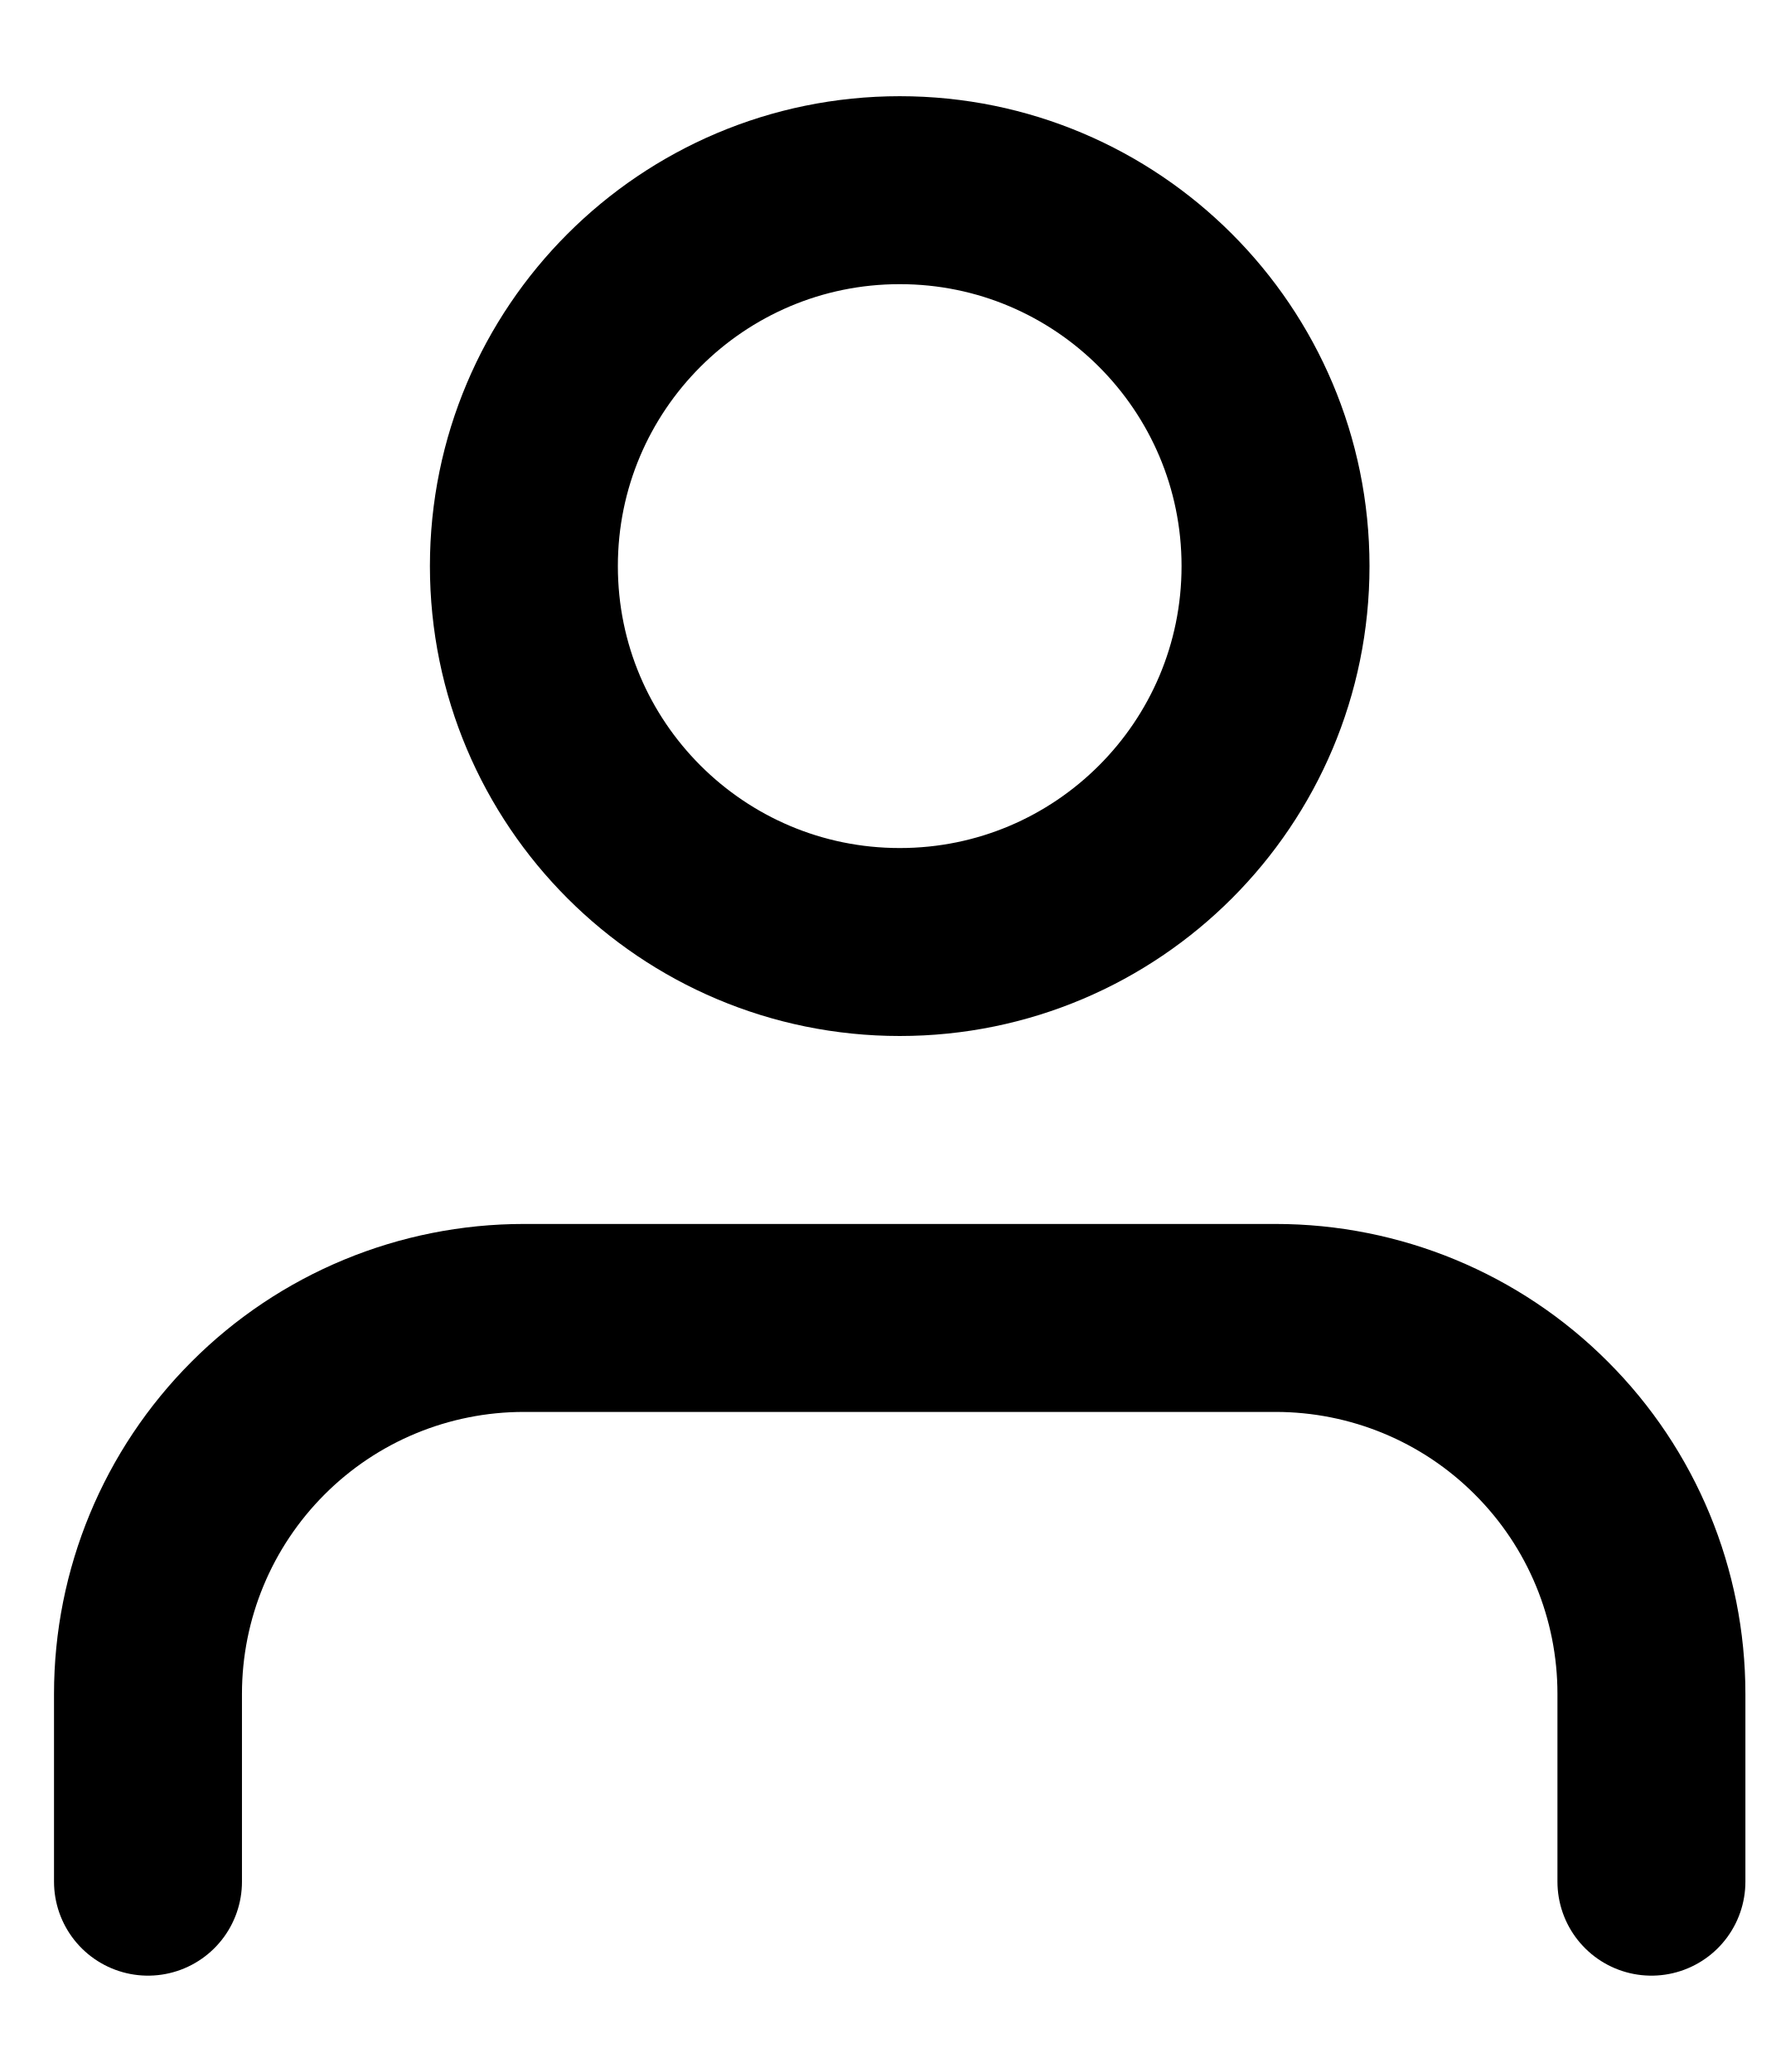
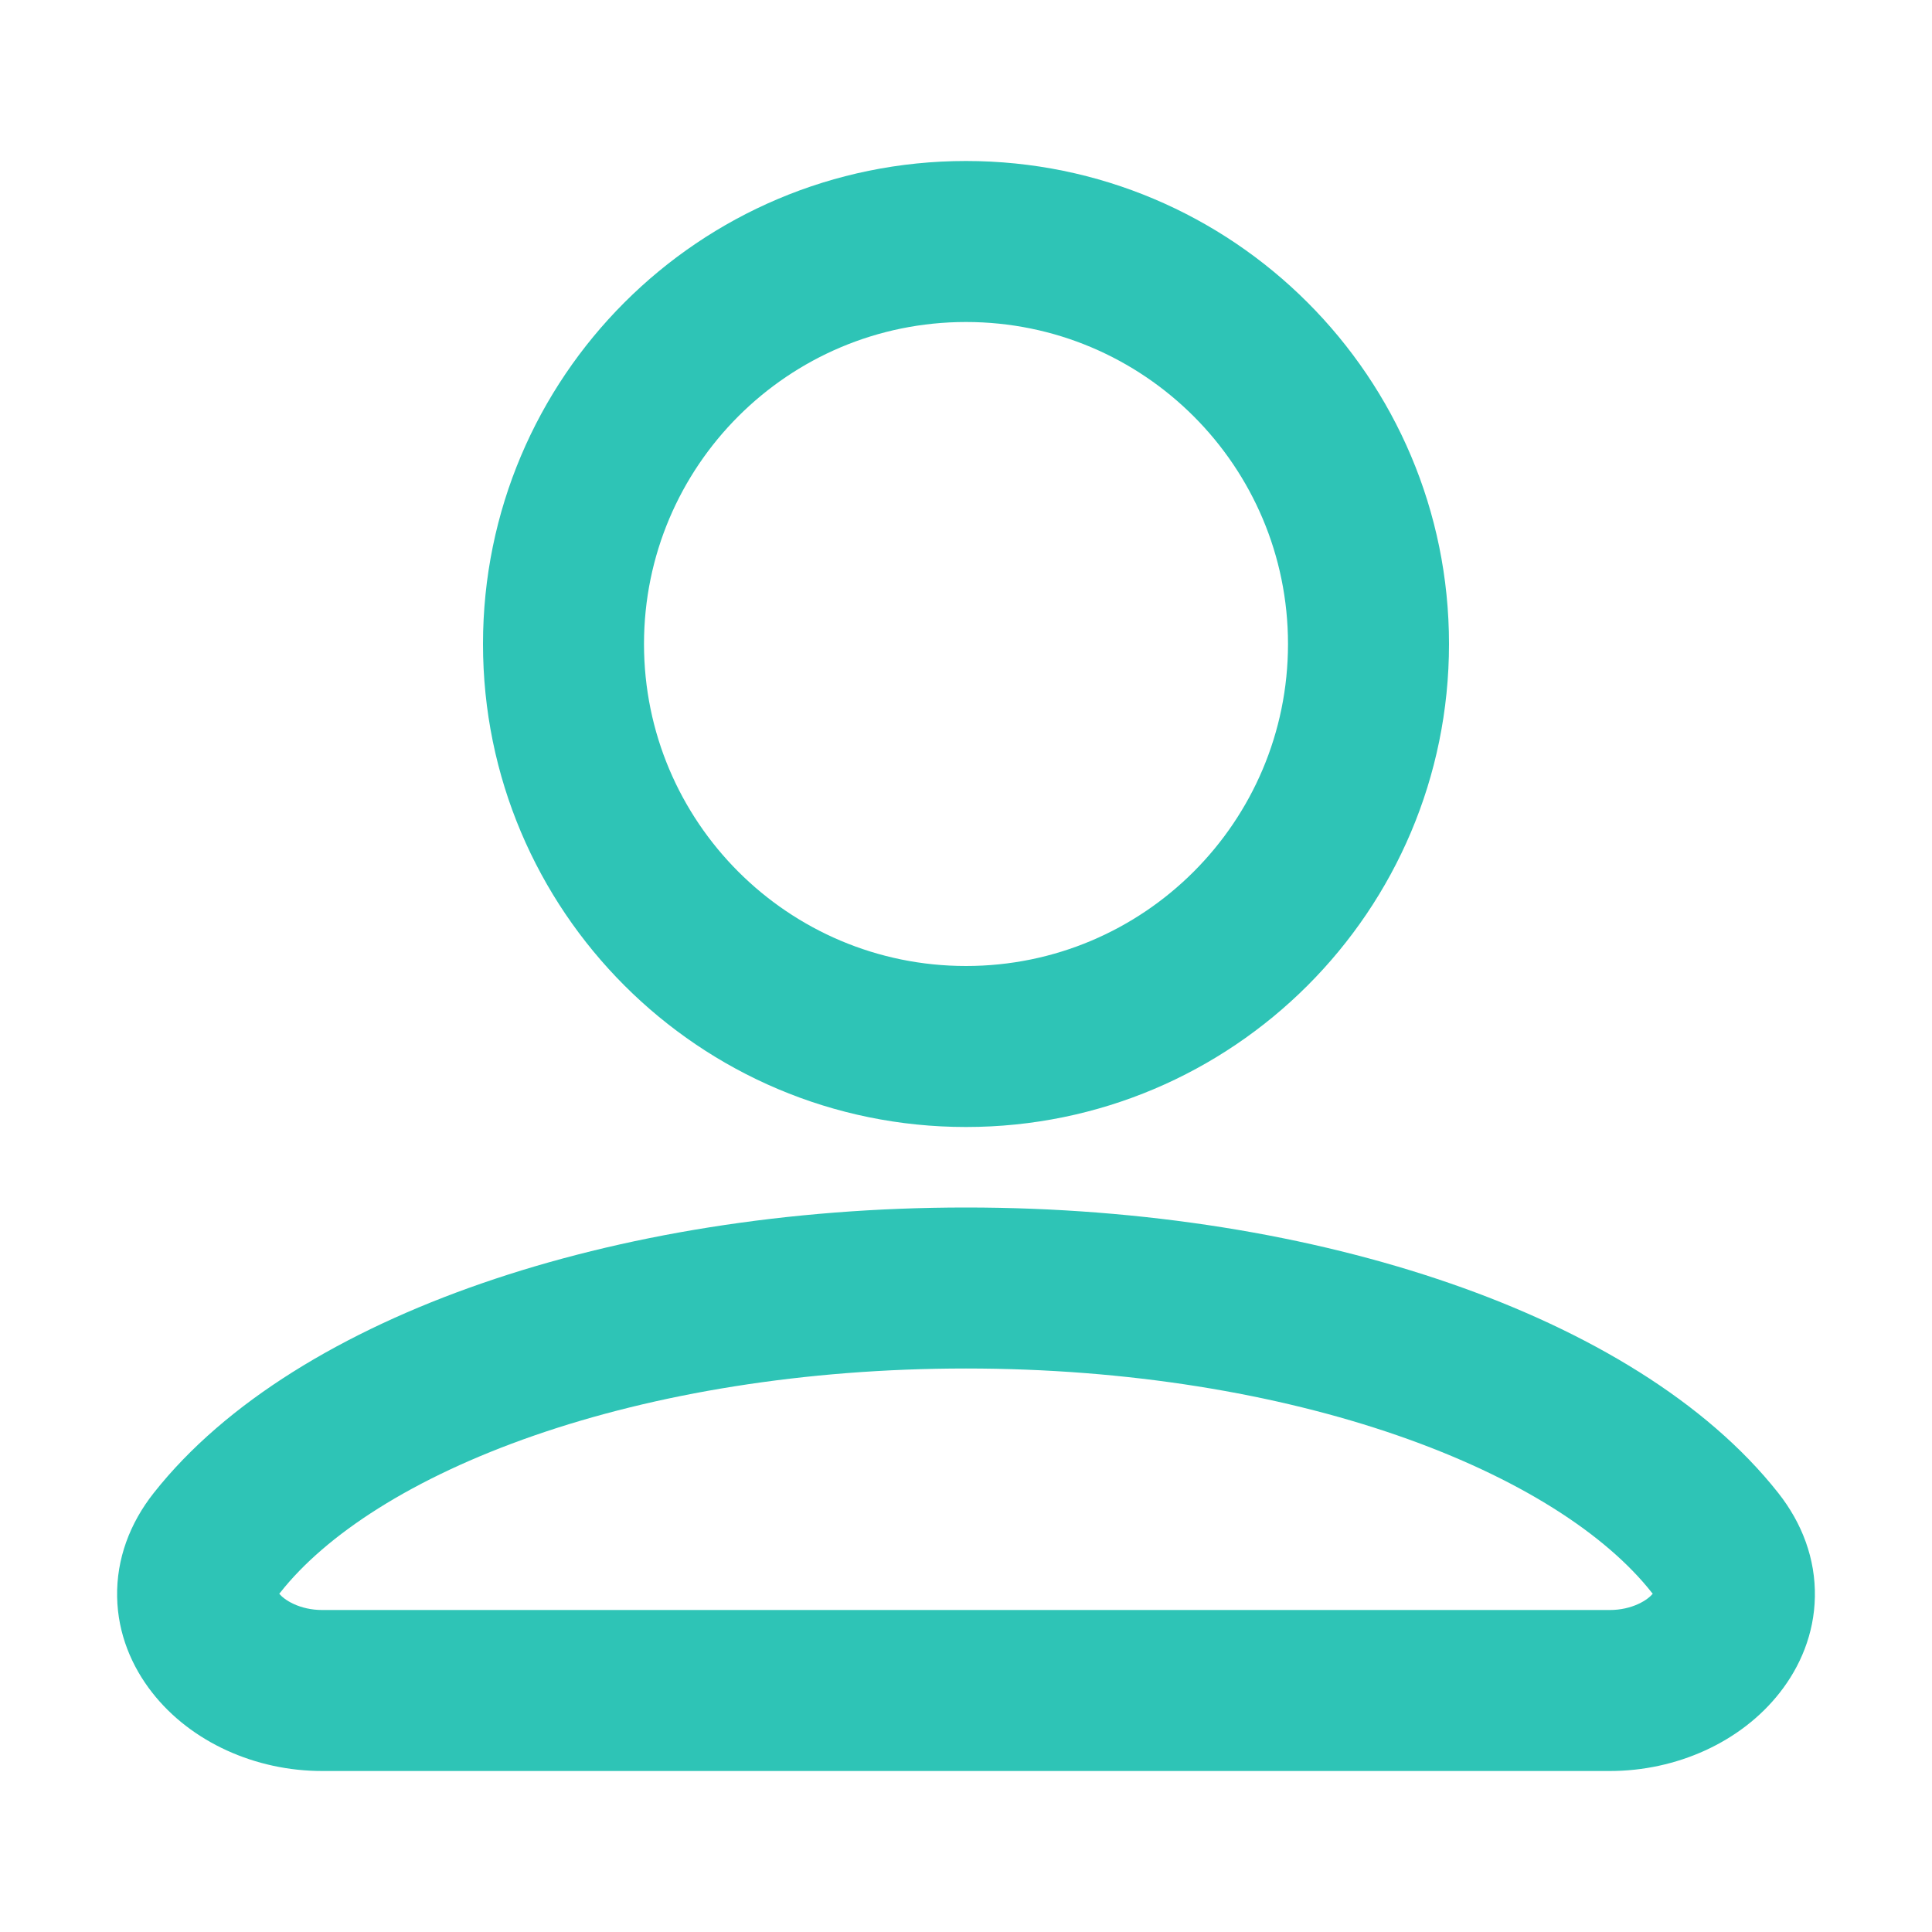
- <svg xmlns="http://www.w3.org/2000/svg" width="12" height="14" viewBox="0 0 12 14" fill="none">
-   <path d="M11.159 12.714V11.445C11.159 10.771 10.892 10.125 10.415 9.649C9.939 9.172 9.293 8.905 8.619 8.905H3.54C2.866 8.905 2.22 9.172 1.744 9.649C1.268 10.125 1 10.771 1 11.445V12.714" stroke="black" stroke-width="1.27" stroke-linecap="round" stroke-linejoin="round" />
-   <path d="M6.08 6.365C7.482 6.365 8.619 5.228 8.619 3.825C8.619 2.423 7.482 1.285 6.08 1.285C4.677 1.285 3.54 2.423 3.54 3.825C3.54 5.228 4.677 6.365 6.08 6.365Z" stroke="black" stroke-width="1.27" stroke-linecap="round" stroke-linejoin="round" />
+ <svg xmlns="http://www.w3.org/2000/svg" width="24" height="24" viewBox="0 0 24 24" fill="none">
+   <path fill-rule="evenodd" clip-rule="evenodd" d="M12 4C9.791 4 8 5.791 8 8C8 10.209 9.791 12 12 12C14.209 12 16 10.209 16 8C16 5.791 14.209 4 12 4ZM6 8C6 4.686 8.686 2 12 2C15.314 2 18 4.686 18 8C18 11.314 15.314 14 12 14C8.686 14 6 11.314 6 8Z" fill="#2EC4B6" />
+   <path fill-rule="evenodd" clip-rule="evenodd" d="M6.638 17.832C5.121 18.358 4.048 19.064 3.48 19.785C3.476 19.79 3.472 19.794 3.469 19.798C3.498 19.833 3.556 19.883 3.65 19.926C3.748 19.971 3.869 20 4 20H20C20.131 20 20.252 19.971 20.35 19.926C20.444 19.883 20.502 19.833 20.531 19.798C20.528 19.794 20.524 19.79 20.52 19.785C19.952 19.064 18.879 18.358 17.362 17.832C15.864 17.313 14.015 17 12 17C9.985 17 8.136 17.313 6.638 17.832ZM20.549 19.83C20.549 19.83 20.549 19.829 20.549 19.828C20.549 19.829 20.55 19.83 20.549 19.83ZM3.45 19.83C3.45 19.83 3.451 19.829 3.451 19.828L3.45 19.83ZM5.983 15.943C7.715 15.343 9.788 15 12 15C14.212 15 16.285 15.343 18.017 15.943C19.73 16.536 21.196 17.413 22.09 18.546C22.388 18.923 22.554 19.367 22.545 19.837C22.537 20.299 22.36 20.706 22.111 21.024C21.627 21.644 20.823 22 20 22H4C3.177 22 2.373 21.644 1.889 21.024C1.64 20.706 1.463 20.299 1.455 19.837C1.446 19.367 1.612 18.923 1.91 18.546C2.804 17.413 4.27 16.536 5.983 15.943Z" fill="#2EC4B6" />
</svg>
